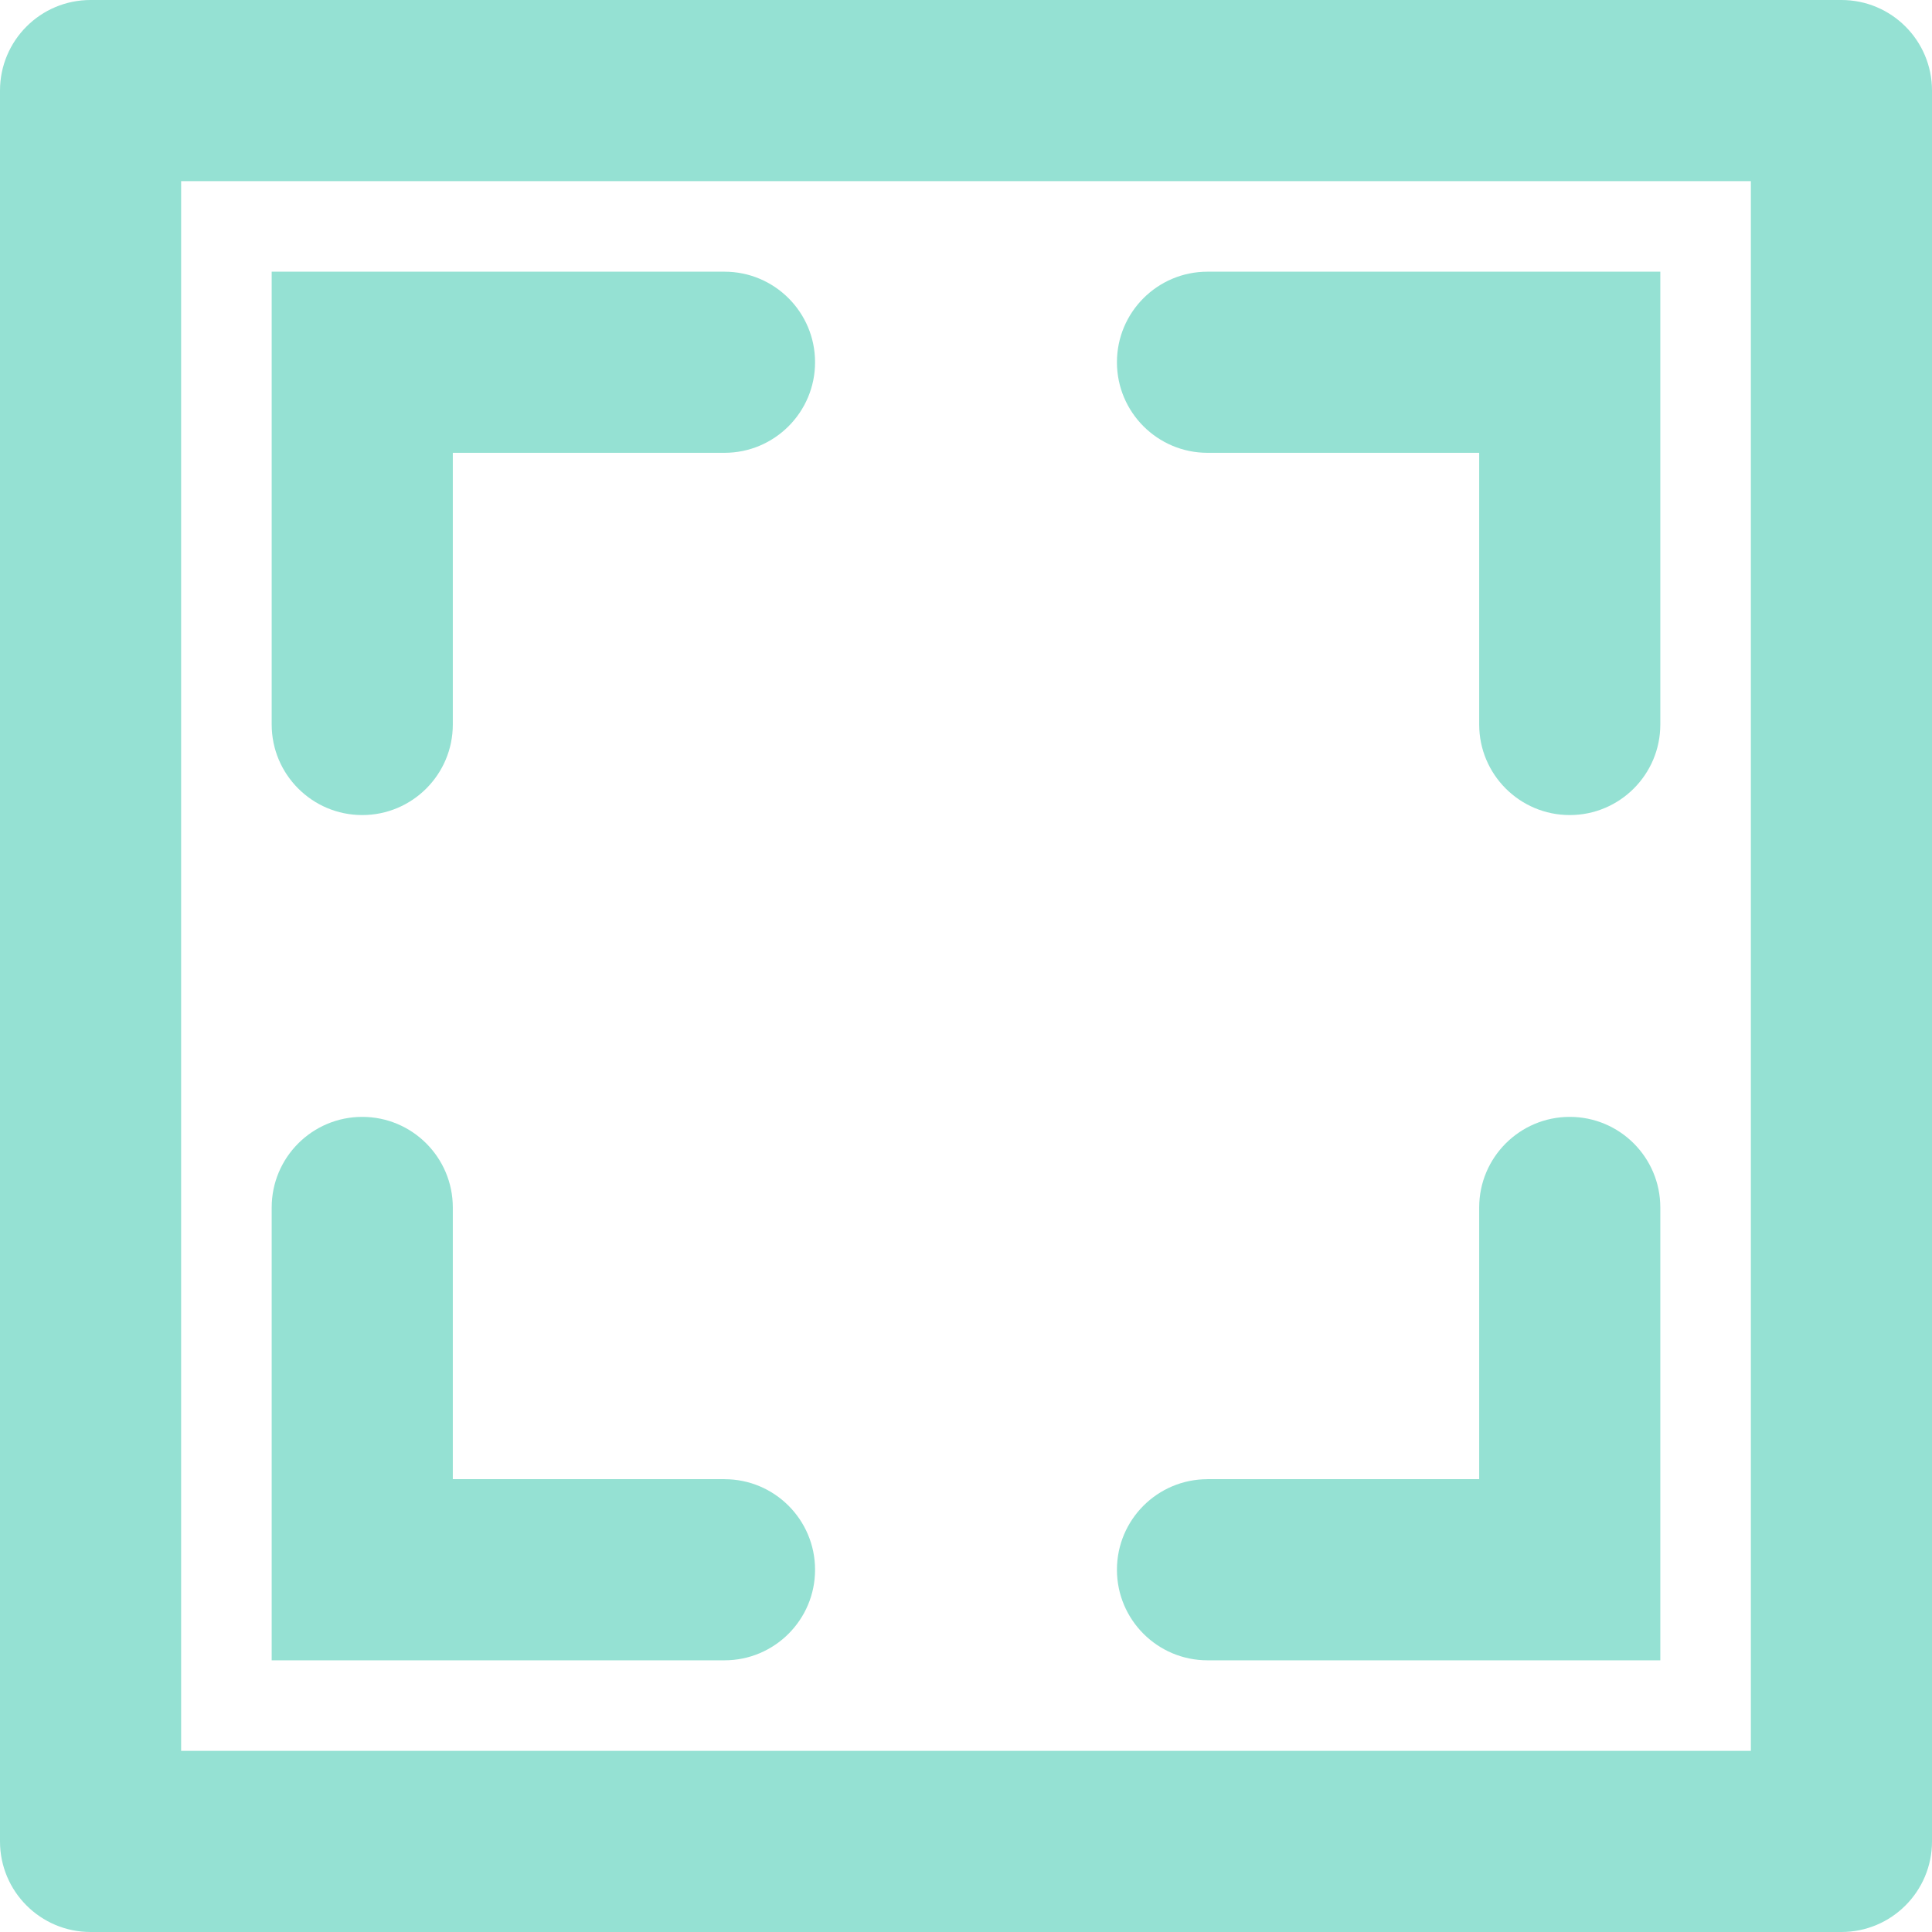
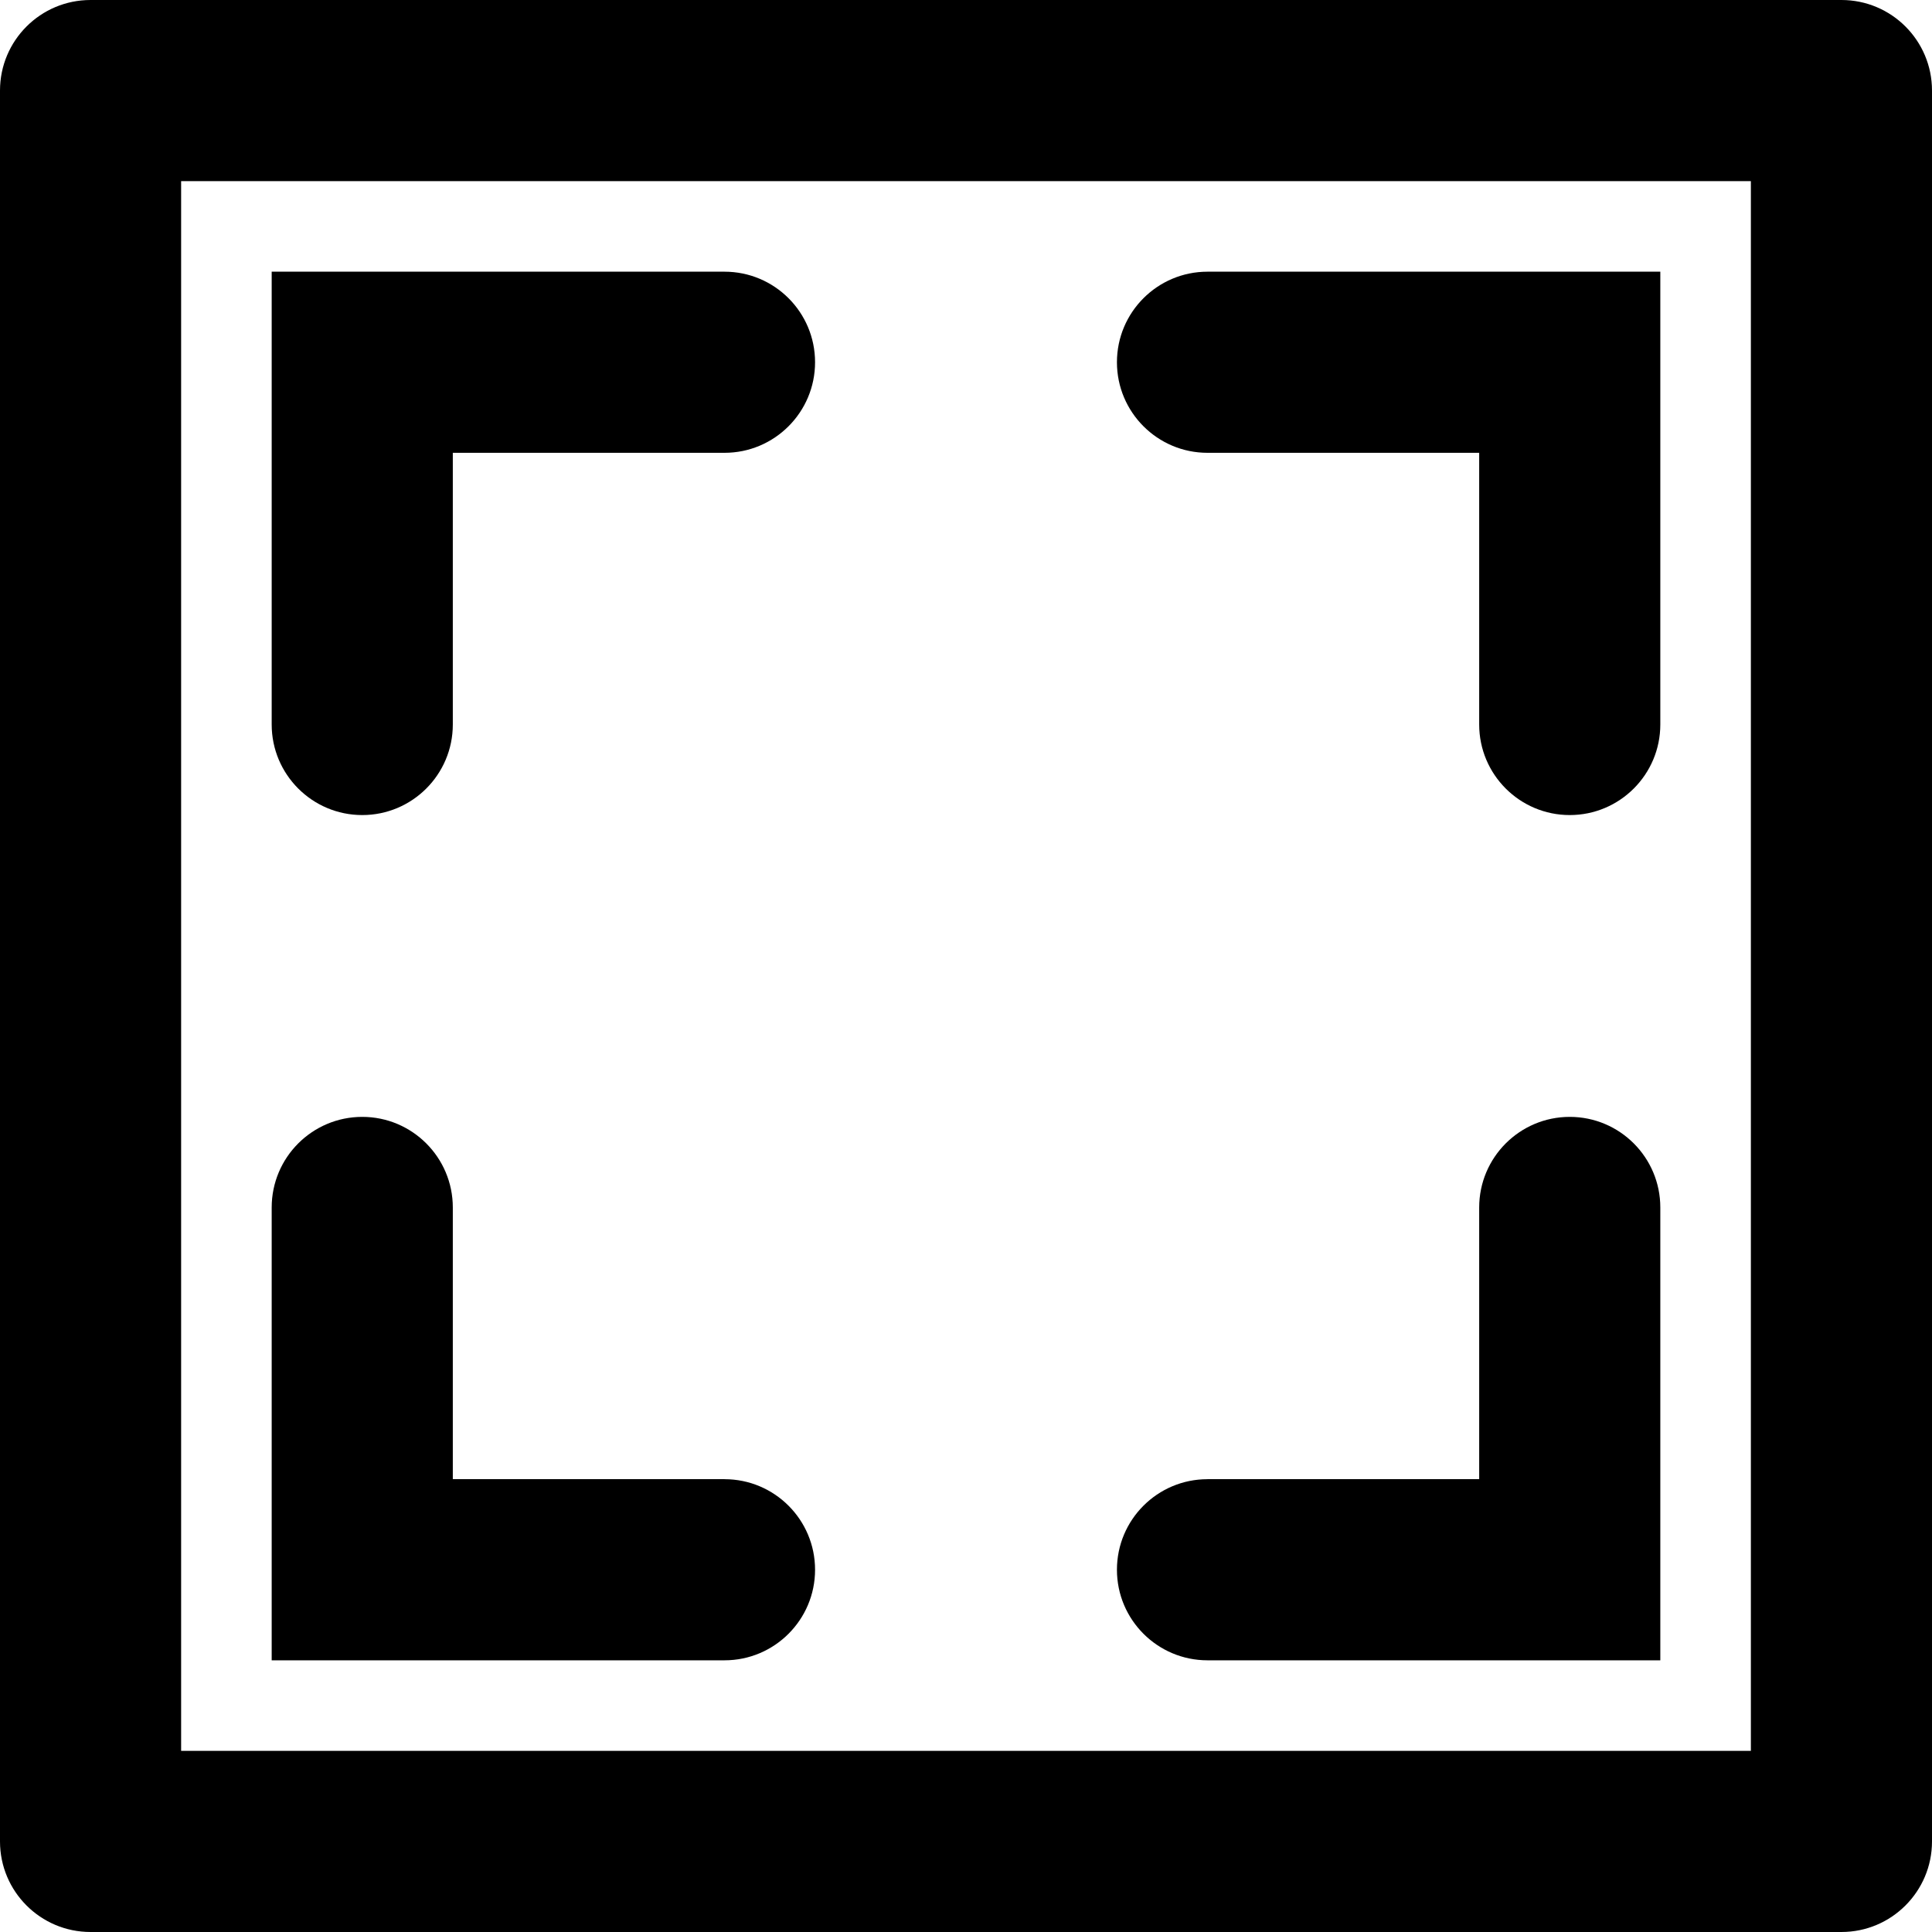
- <svg xmlns="http://www.w3.org/2000/svg" width="32px" height="32px">
-   <path fill-rule="evenodd" fill="rgb(149, 225, 211)" d="M30.500,32.000 L1.500,32.000 C0.671,32.000 -0.000,31.328 -0.000,30.500 L-0.000,1.500 C-0.000,0.671 0.671,0.000 1.500,0.000 L30.500,0.000 C31.328,0.000 32.000,0.671 32.000,1.500 L32.000,30.500 C32.000,31.328 31.328,32.000 30.500,32.000 ZM29.000,3.000 L3.000,3.000 L3.000,29.000 L29.000,29.000 L29.000,3.000 ZM6.500,4.500 L12.000,4.500 L12.000,4.500 C12.828,4.500 13.500,5.171 13.500,6.000 C13.500,6.828 12.828,7.500 12.000,7.500 L12.000,7.500 L7.500,7.500 L7.500,12.000 L7.500,12.000 C7.500,12.828 6.828,13.500 6.000,13.500 C5.172,13.500 4.500,12.828 4.500,12.000 L4.500,12.000 L4.500,6.500 L4.500,6.500 L4.500,4.500 L6.500,4.500 L6.500,4.500 ZM4.500,20.000 L4.500,20.000 C4.500,19.171 5.172,18.499 6.000,18.499 C6.828,18.499 7.500,19.171 7.500,20.000 L7.500,20.000 L7.500,24.499 L12.000,24.499 L12.000,24.500 C12.828,24.500 13.500,25.171 13.500,26.000 C13.500,26.828 12.828,27.500 12.000,27.500 L12.000,27.500 L6.500,27.500 L6.500,27.500 L4.500,27.500 L4.500,25.500 L4.500,25.500 L4.500,20.000 ZM20.000,4.500 L20.000,4.500 L25.500,4.500 L25.500,4.500 L27.500,4.500 L27.500,6.500 L27.500,6.500 L27.500,12.000 L27.500,12.000 C27.500,12.828 26.828,13.500 26.000,13.500 C25.172,13.500 24.500,12.828 24.500,12.000 L24.500,12.000 L24.500,7.500 L20.000,7.500 L20.000,7.500 C19.172,7.500 18.500,6.828 18.500,6.000 C18.500,5.171 19.172,4.500 20.000,4.500 ZM20.000,24.500 L20.000,24.499 L24.500,24.499 L24.500,20.000 L24.500,20.000 C24.500,19.171 25.172,18.499 26.000,18.499 C26.828,18.499 27.500,19.171 27.500,20.000 L27.500,20.000 L27.500,25.500 L27.500,25.500 L27.500,27.500 L25.500,27.500 L25.500,27.500 L20.000,27.500 L20.000,27.500 C19.172,27.500 18.500,26.828 18.500,26.000 C18.500,25.171 19.172,24.500 20.000,24.500 Z" />
+ <svg xmlns="http://www.w3.org/2000/svg" viewBox="0 0 32 32">
+   <path d="M30.500,32.000 L1.500,32.000 C0.671,32.000 -0.000,31.328 -0.000,30.500 L-0.000,1.500 C-0.000,0.671 0.671,0.000 1.500,0.000 L30.500,0.000 C31.328,0.000 32.000,0.671 32.000,1.500 L32.000,30.500 C32.000,31.328 31.328,32.000 30.500,32.000 ZM29.000,3.000 L3.000,3.000 L3.000,29.000 L29.000,29.000 L29.000,3.000 ZM6.500,4.500 L12.000,4.500 L12.000,4.500 C12.828,4.500 13.500,5.171 13.500,6.000 C13.500,6.828 12.828,7.500 12.000,7.500 L12.000,7.500 L7.500,7.500 L7.500,12.000 L7.500,12.000 C7.500,12.828 6.828,13.500 6.000,13.500 C5.172,13.500 4.500,12.828 4.500,12.000 L4.500,12.000 L4.500,6.500 L4.500,6.500 L4.500,4.500 L6.500,4.500 L6.500,4.500 ZM4.500,20.000 L4.500,20.000 C4.500,19.171 5.172,18.499 6.000,18.499 C6.828,18.499 7.500,19.171 7.500,20.000 L7.500,20.000 L7.500,24.499 L12.000,24.499 L12.000,24.500 C12.828,24.500 13.500,25.171 13.500,26.000 C13.500,26.828 12.828,27.500 12.000,27.500 L12.000,27.500 L6.500,27.500 L6.500,27.500 L4.500,27.500 L4.500,25.500 L4.500,25.500 L4.500,20.000 ZM20.000,4.500 L20.000,4.500 L25.500,4.500 L25.500,4.500 L27.500,4.500 L27.500,6.500 L27.500,6.500 L27.500,12.000 L27.500,12.000 C27.500,12.828 26.828,13.500 26.000,13.500 C25.172,13.500 24.500,12.828 24.500,12.000 L24.500,12.000 L24.500,7.500 L20.000,7.500 L20.000,7.500 C19.172,7.500 18.500,6.828 18.500,6.000 C18.500,5.171 19.172,4.500 20.000,4.500 ZM20.000,24.500 L20.000,24.499 L24.500,24.499 L24.500,20.000 L24.500,20.000 C24.500,19.171 25.172,18.499 26.000,18.499 C26.828,18.499 27.500,19.171 27.500,20.000 L27.500,20.000 L27.500,25.500 L27.500,25.500 L27.500,27.500 L25.500,27.500 L25.500,27.500 L20.000,27.500 L20.000,27.500 C19.172,27.500 18.500,26.828 18.500,26.000 C18.500,25.171 19.172,24.500 20.000,24.500 Z" />
</svg>
